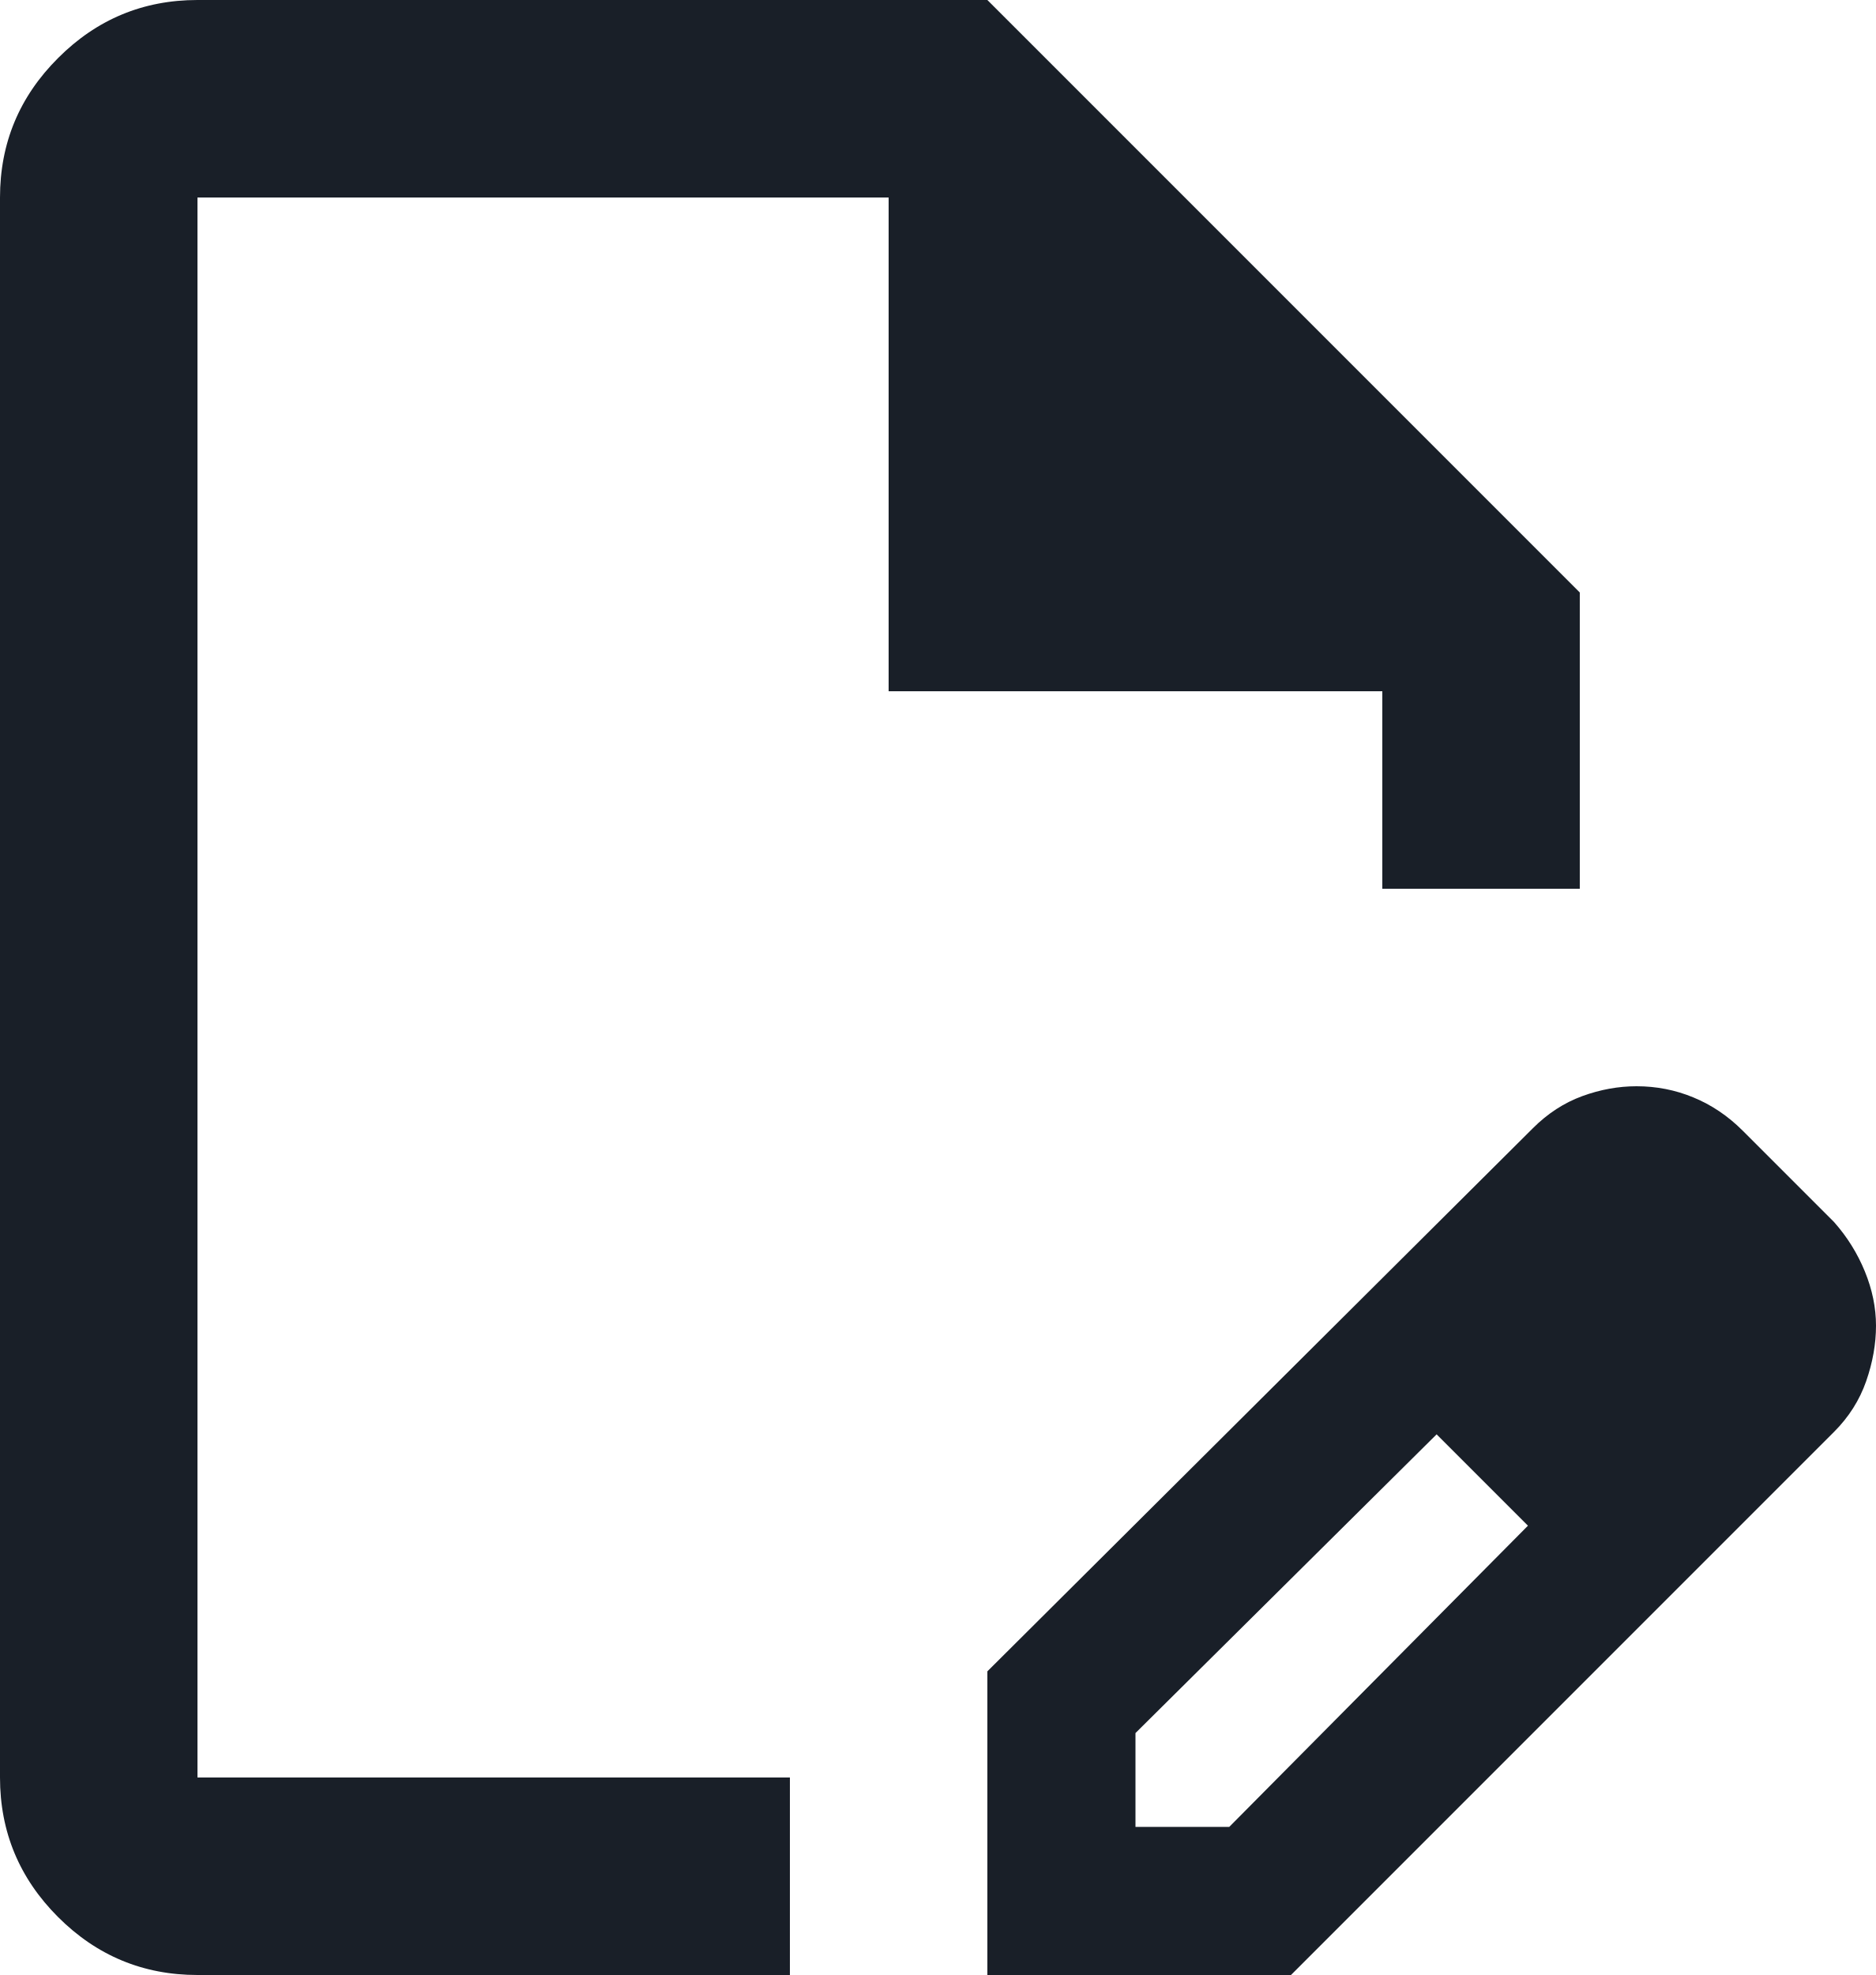
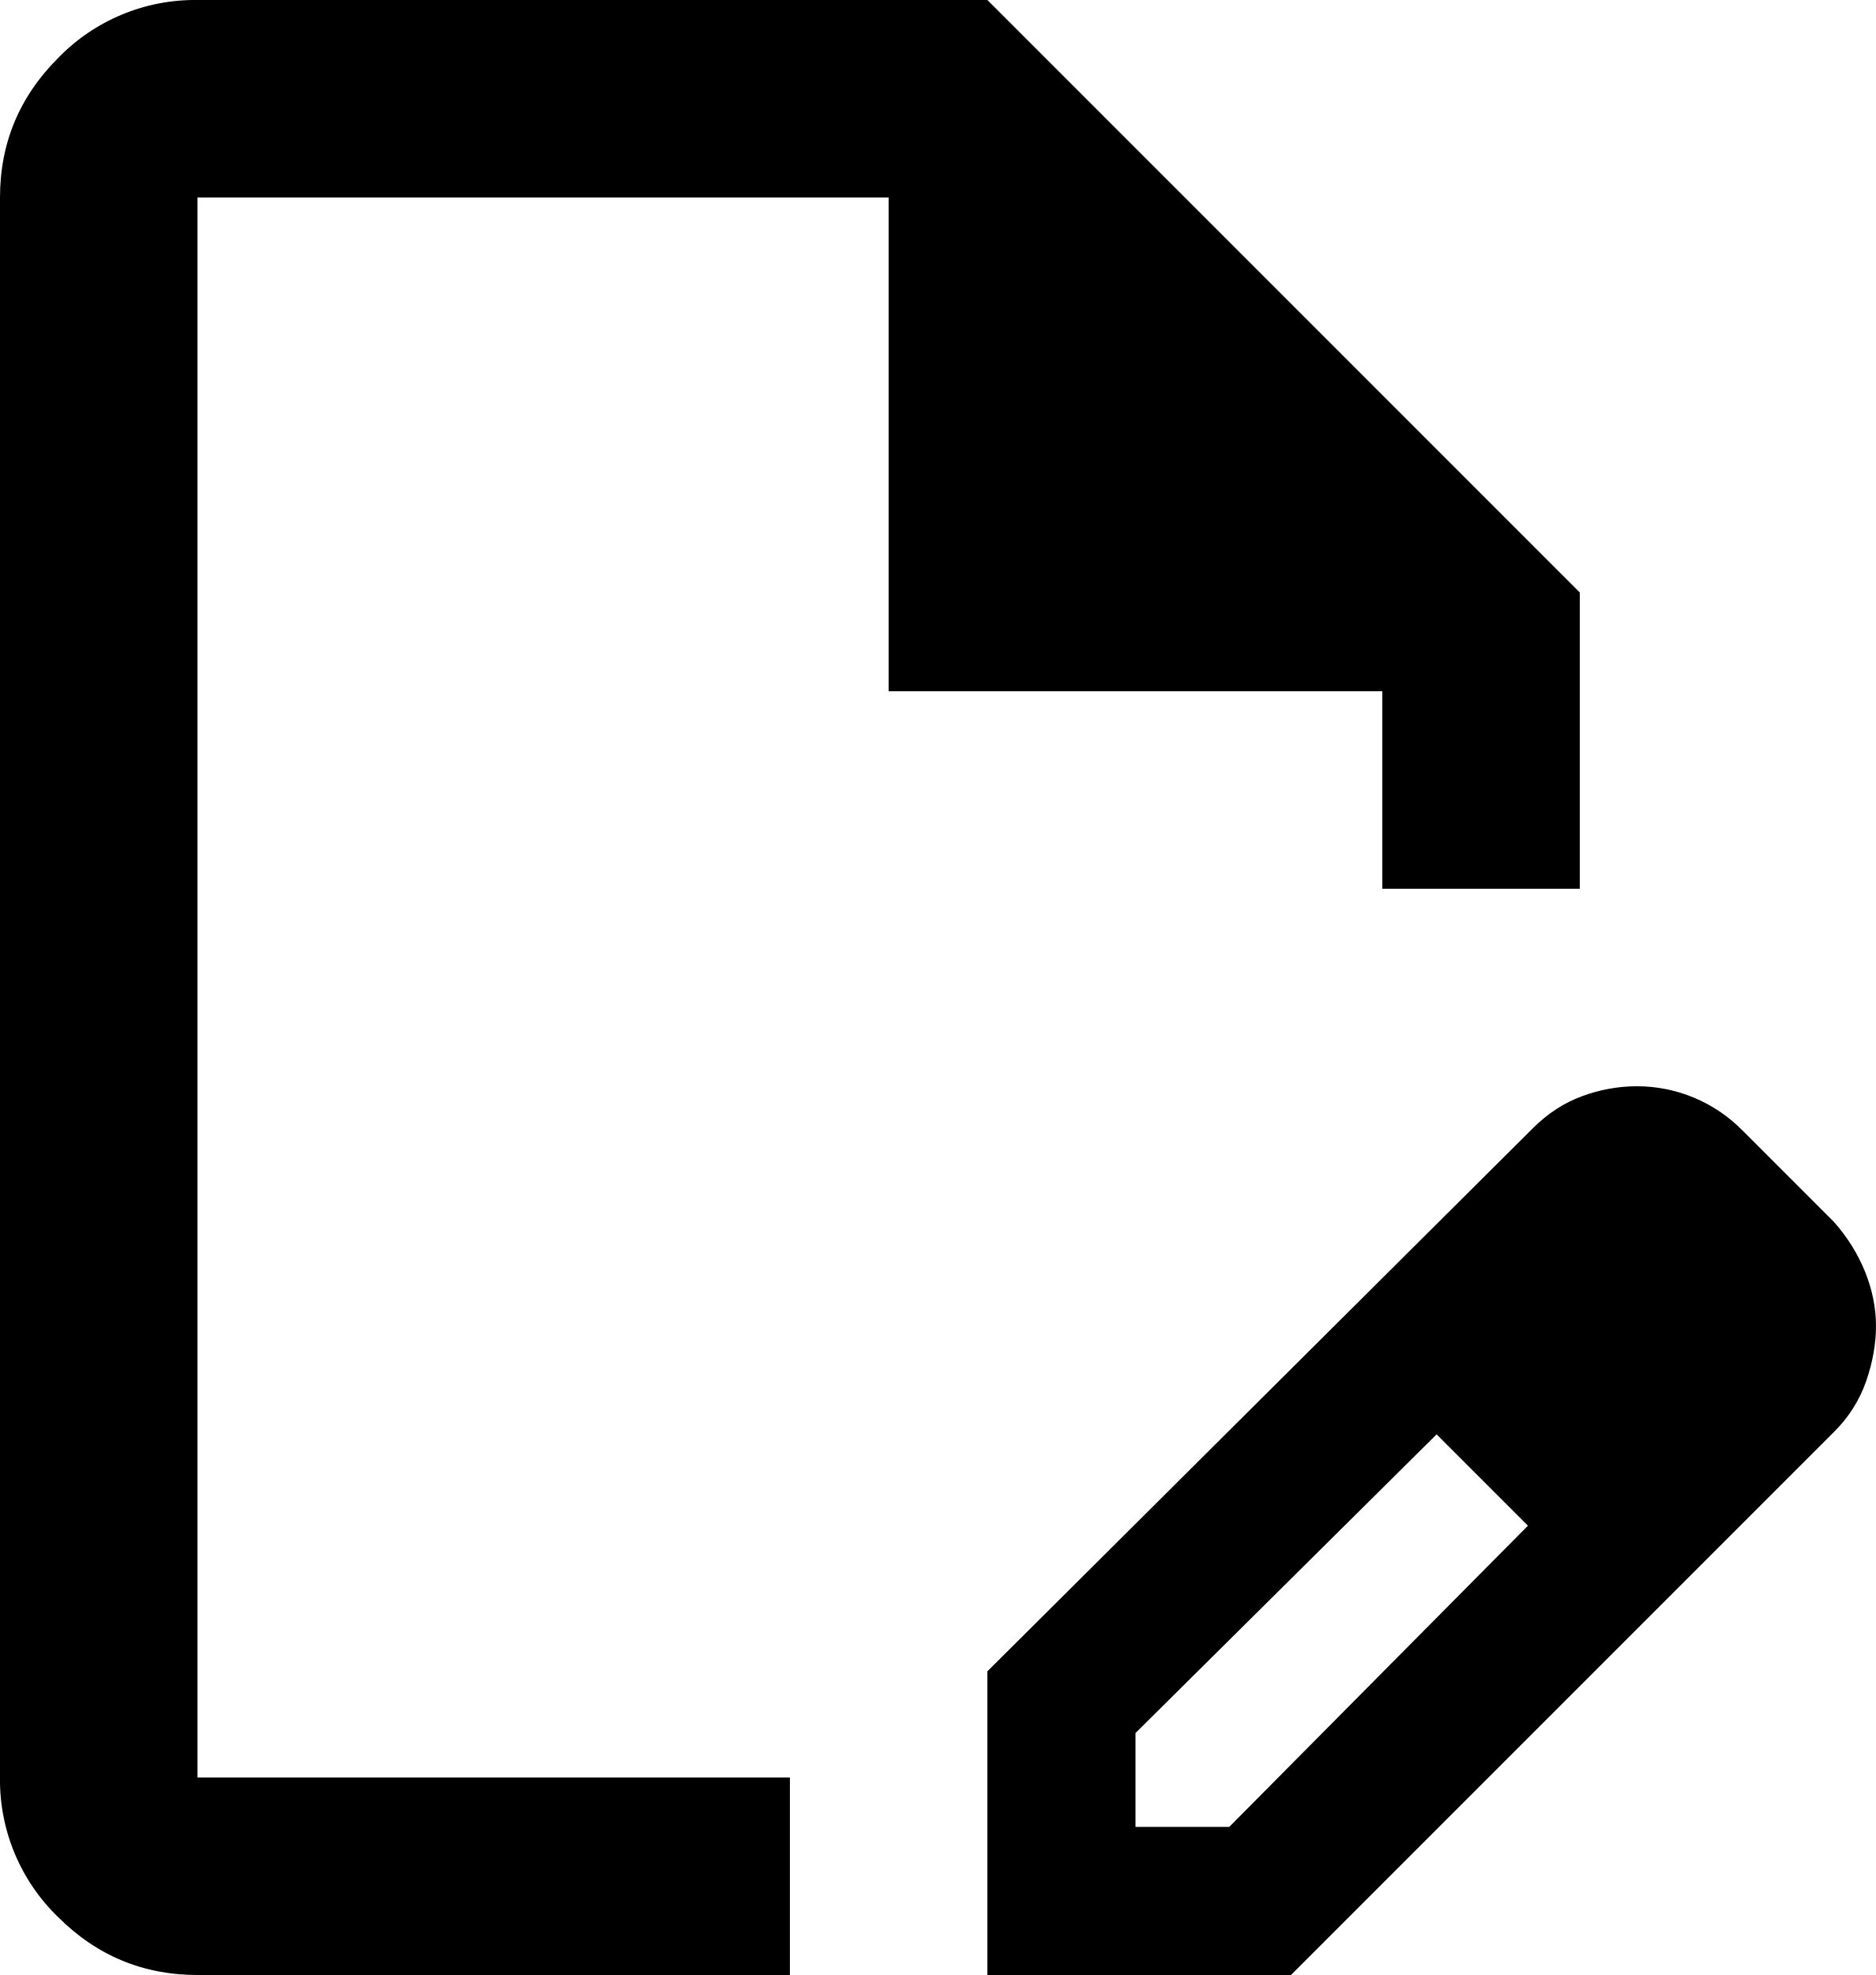
- <svg xmlns="http://www.w3.org/2000/svg" width="19" height="20" viewBox="0 0 19 20" fill="none">
-   <path d="M10 20V16.925L15.525 11.425C15.675 11.275 15.842 11.167 16.025 11.1C16.208 11.033 16.392 11 16.575 11C16.775 11 16.967 11.037 17.15 11.113C17.333 11.188 17.5 11.3 17.65 11.45L18.575 12.375C18.708 12.525 18.812 12.692 18.887 12.875C18.962 13.058 19 13.242 19 13.425C19 13.608 18.967 13.796 18.9 13.988C18.833 14.179 18.725 14.35 18.575 14.5L13.075 20H10ZM17.5 13.425L16.575 12.5L17.5 13.425ZM11.5 18.5H12.45L15.475 15.45L15.025 14.975L14.55 14.525L11.5 17.55V18.5ZM2 20C1.45 20 0.979 19.804 0.588 19.413C0.196 19.021 0 18.55 0 18V2C0 1.45 0.196 0.979 0.588 0.588C0.979 0.196 1.45 0 2 0H10L16 6V9H14V7H9V2H2V18H8V20H2ZM15.025 14.975L14.55 14.525L15.475 15.45L15.025 14.975Z" fill="#191F28" />
+ <svg xmlns="http://www.w3.org/2000/svg" fill="none" viewBox="0 0 19 20">
+   <path fill="currentColor" d="M10 20v-3.075l5.525-5.5q.225-.225.5-.325a1.6 1.6 0 0 1 .55-.1 1.5 1.5 0 0 1 1.075.45l.925.925q.2.225.313.5.111.275.112.55 0 .274-.1.563a1.34 1.34 0 0 1-.325.512l-5.5 5.5zm7.5-6.575-.925-.925zm-6 5.075h.95l3.025-3.05-.45-.475-.475-.45-3.05 3.025zM2 20q-.824 0-1.412-.587A1.93 1.93 0 0 1 0 18V2Q0 1.176.588.588A1.93 1.93 0 0 1 2 0h8l6 6v3h-2V7H9V2H2v16h6v2zm13.025-5.025-.475-.45.925.925z" />
</svg>
